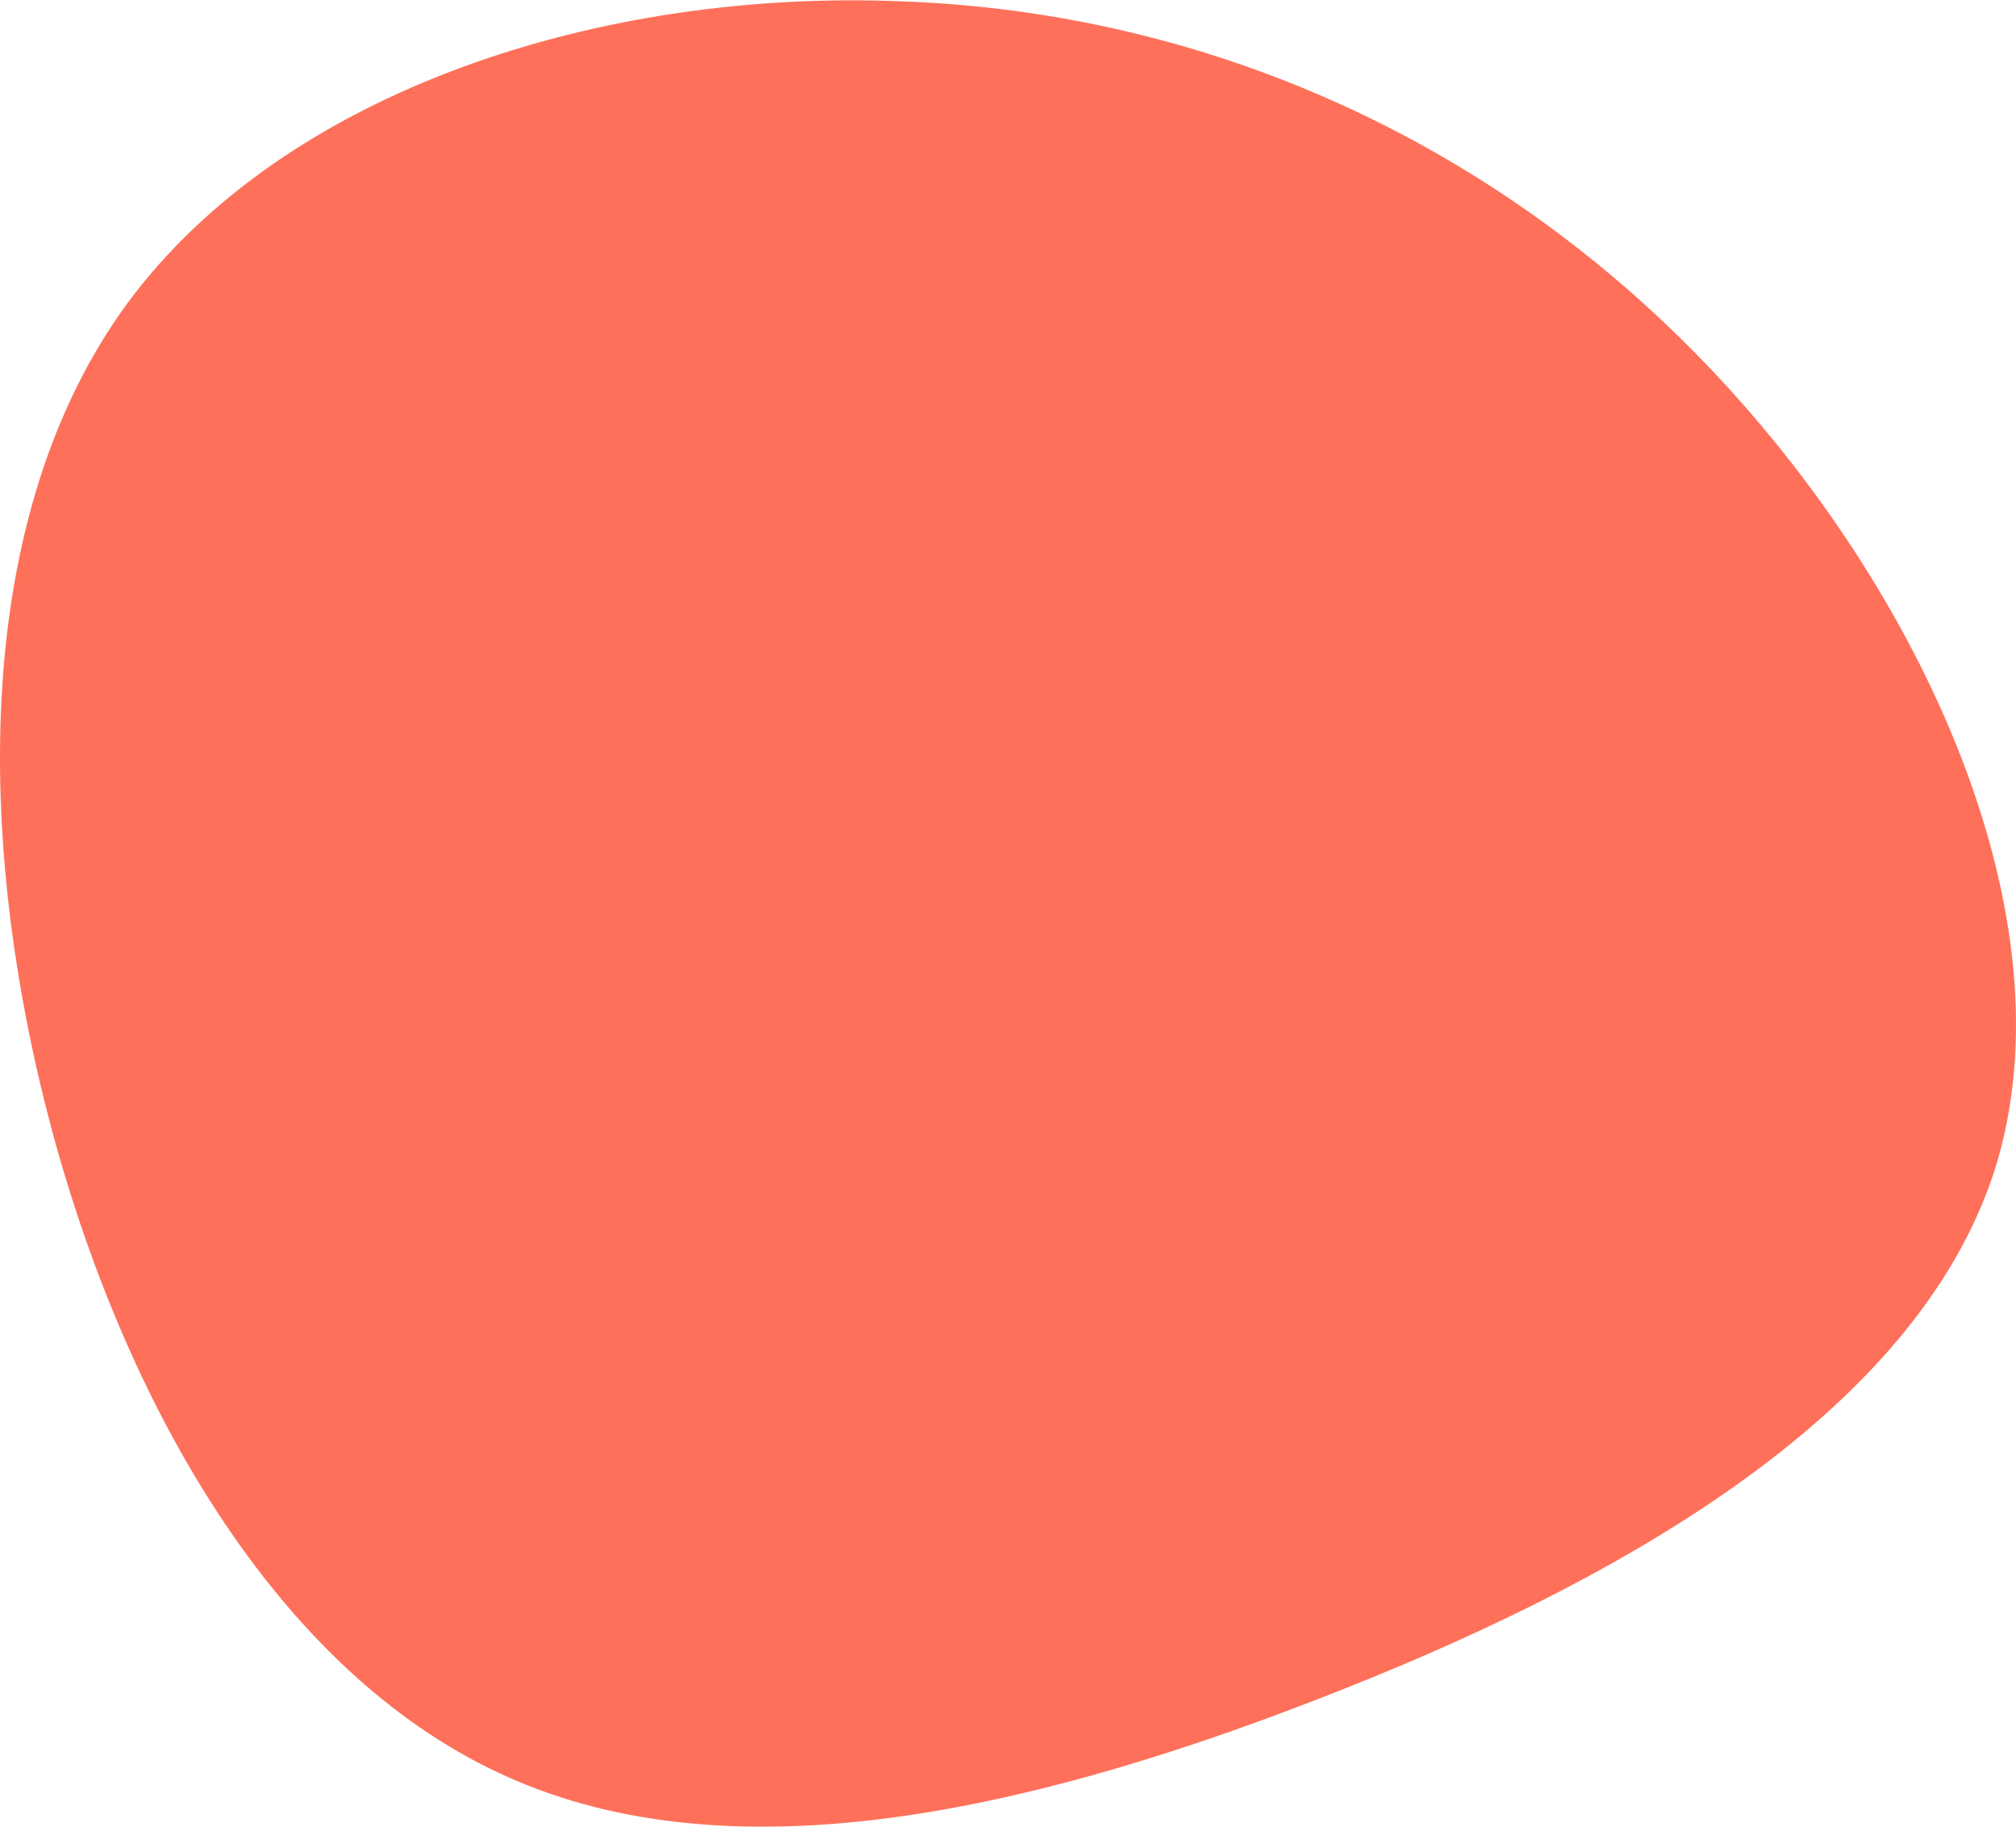
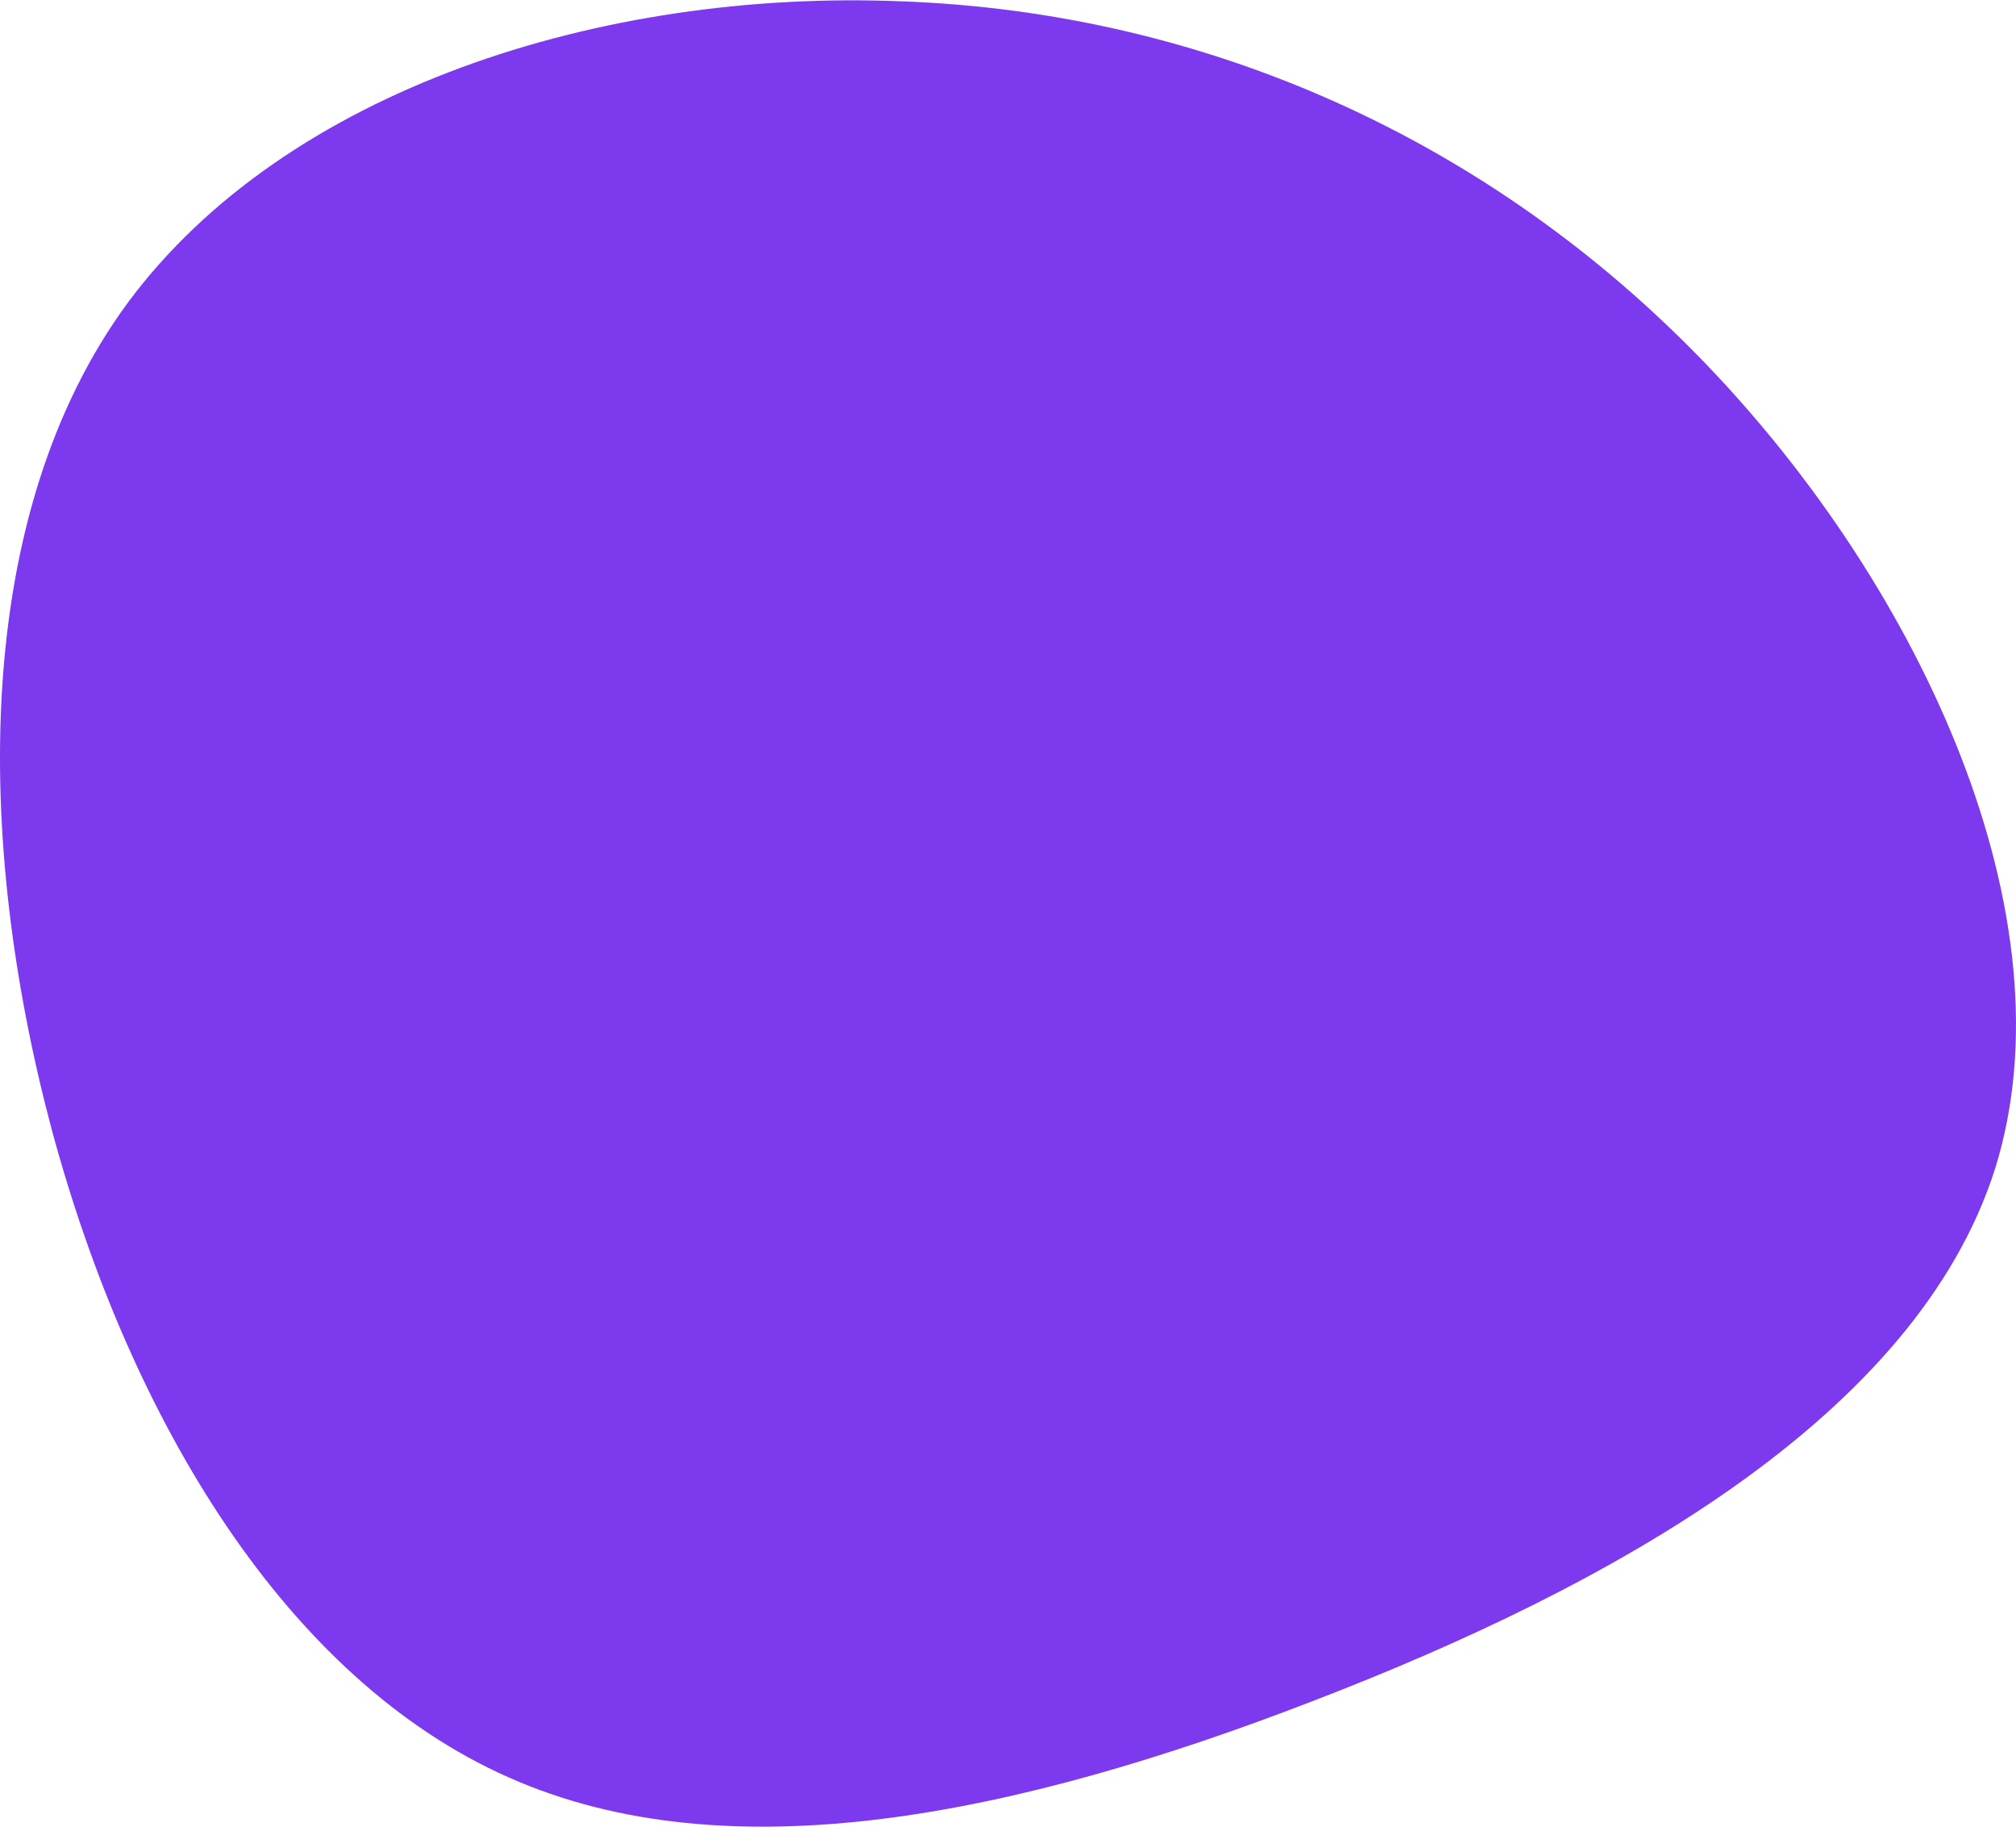
<svg xmlns="http://www.w3.org/2000/svg" width="509" height="462" viewBox="0 0 509 462" fill="none">
-   <path d="M430.684 91.848C485.587 148.958 523.332 231.872 503.773 294.831C483.871 357.79 406.664 400.451 331.516 429.351C256.711 458.25 183.965 473.388 128.376 448.617C72.444 423.846 32.983 358.822 13.081 285.198C-6.478 211.917 -7.165 130.036 32.297 76.366C72.101 22.695 151.71 -2.763 227.544 0.333C303.722 3.085 375.781 34.737 430.684 91.848Z" fill="#FE705A" />
+   <path d="M430.684 91.848C485.587 148.958 523.332 231.872 503.773 294.831C483.871 357.79 406.664 400.451 331.516 429.351C256.711 458.25 183.965 473.388 128.376 448.617C72.444 423.846 32.983 358.822 13.081 285.198C-6.478 211.917 -7.165 130.036 32.297 76.366C72.101 22.695 151.71 -2.763 227.544 0.333C303.722 3.085 375.781 34.737 430.684 91.848Z" fill="#7C39ED" />
</svg>
